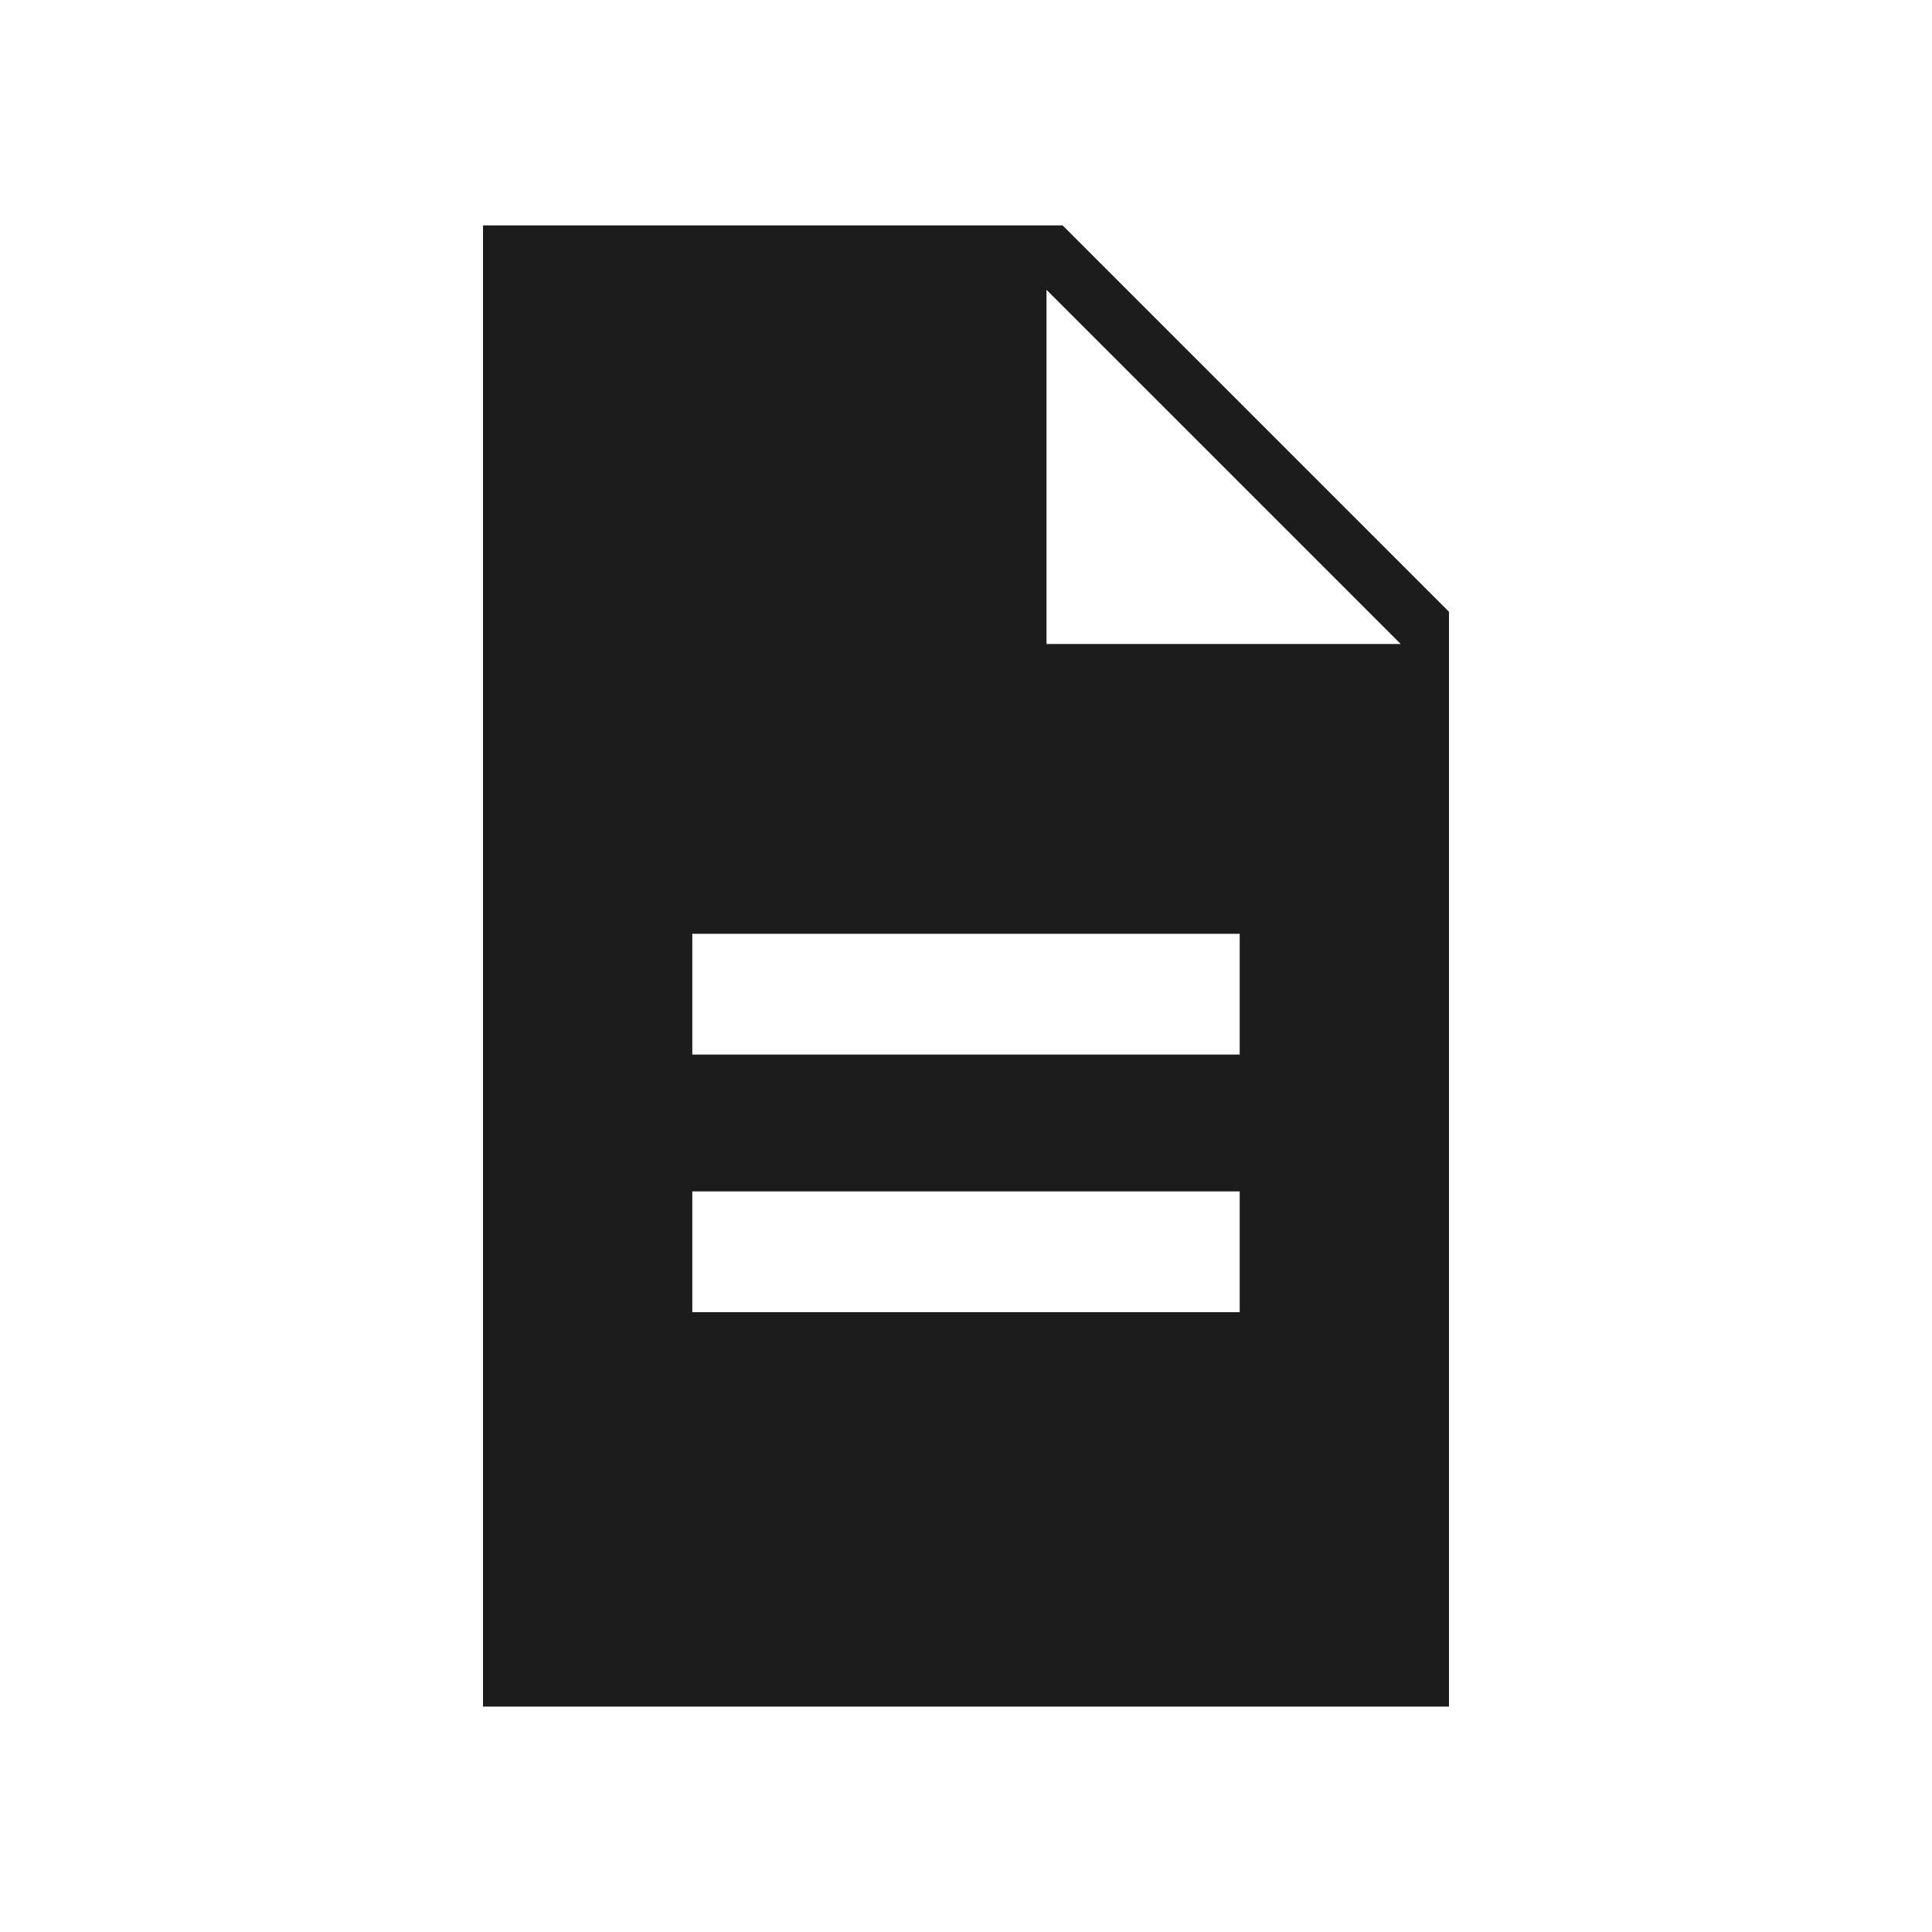
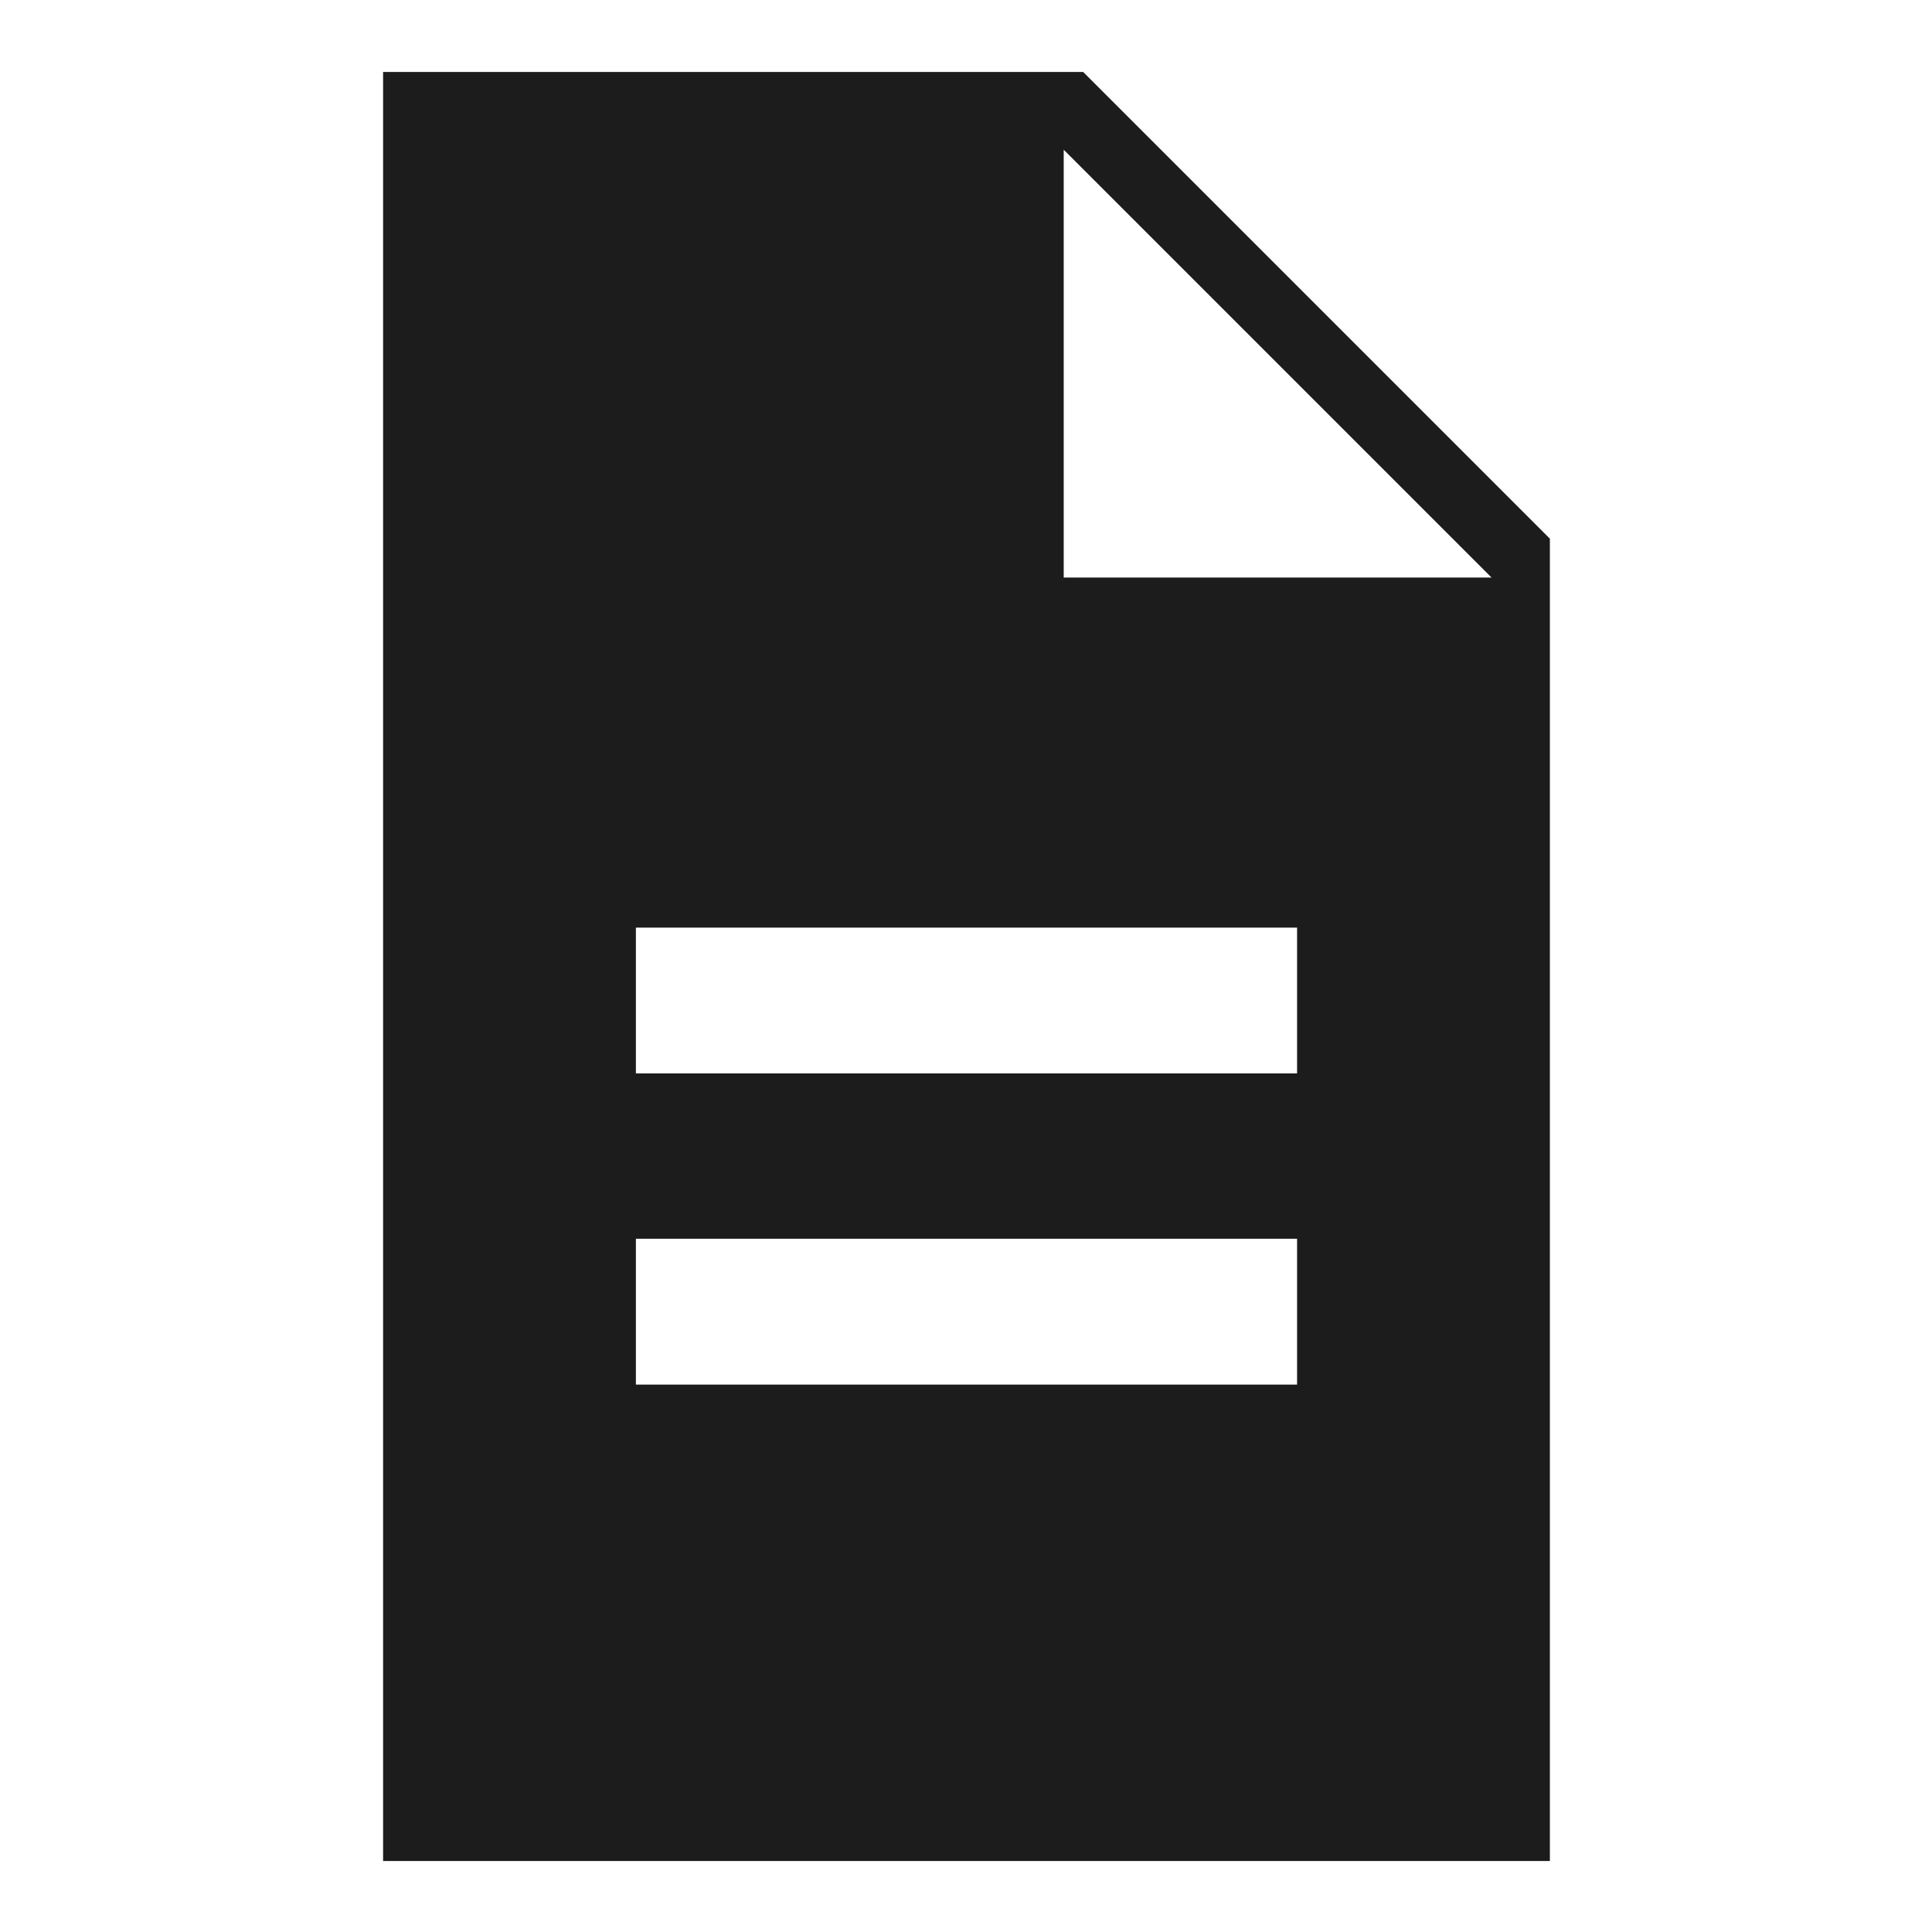
- <svg xmlns="http://www.w3.org/2000/svg" viewBox="0 0 24 24" fill="#1D1C1D">
+ <svg xmlns="http://www.w3.org/2000/svg" viewBox="2.06 2.06 19.87 19.87" fill="#1D1C1D">
  <path fill-rule="evenodd" d="M6 2.8h7.2L18 7.6V21.2H6zM13 3.6V8h4.4zM8.6 11.6h6.8v1.5H8.6zM8.6 14.8h6.8v1.5H8.6z" />
</svg>
